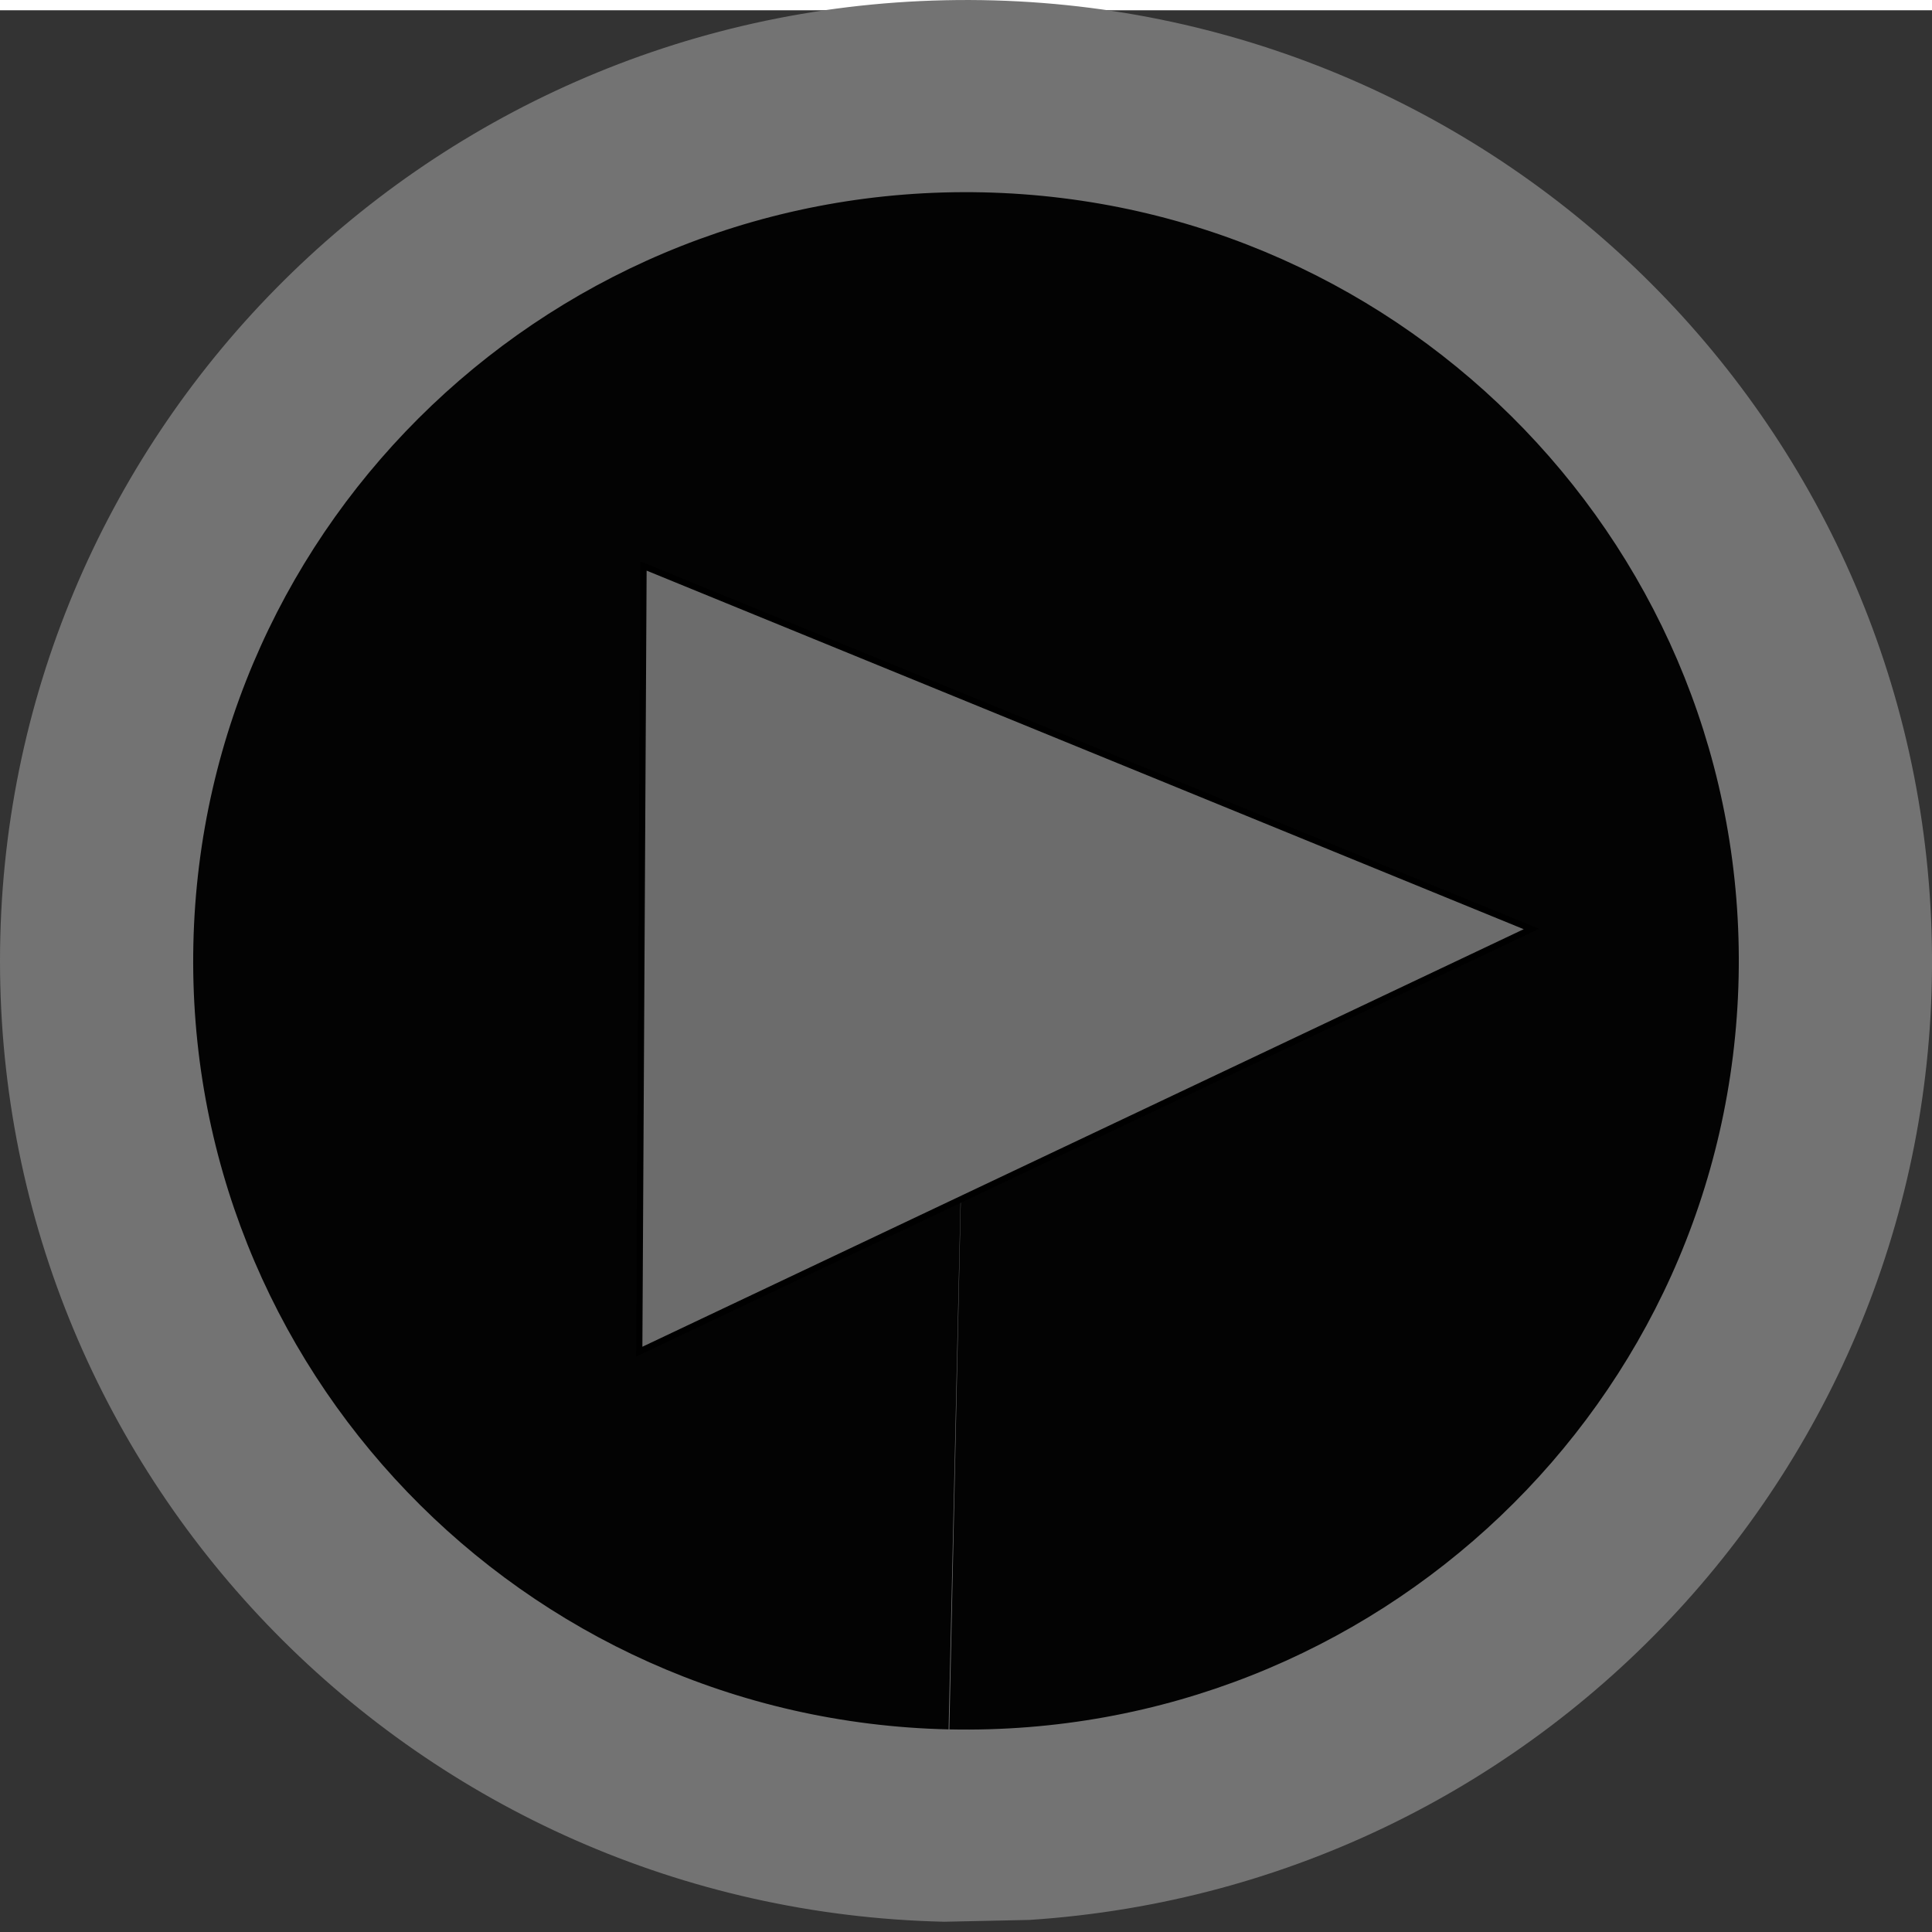
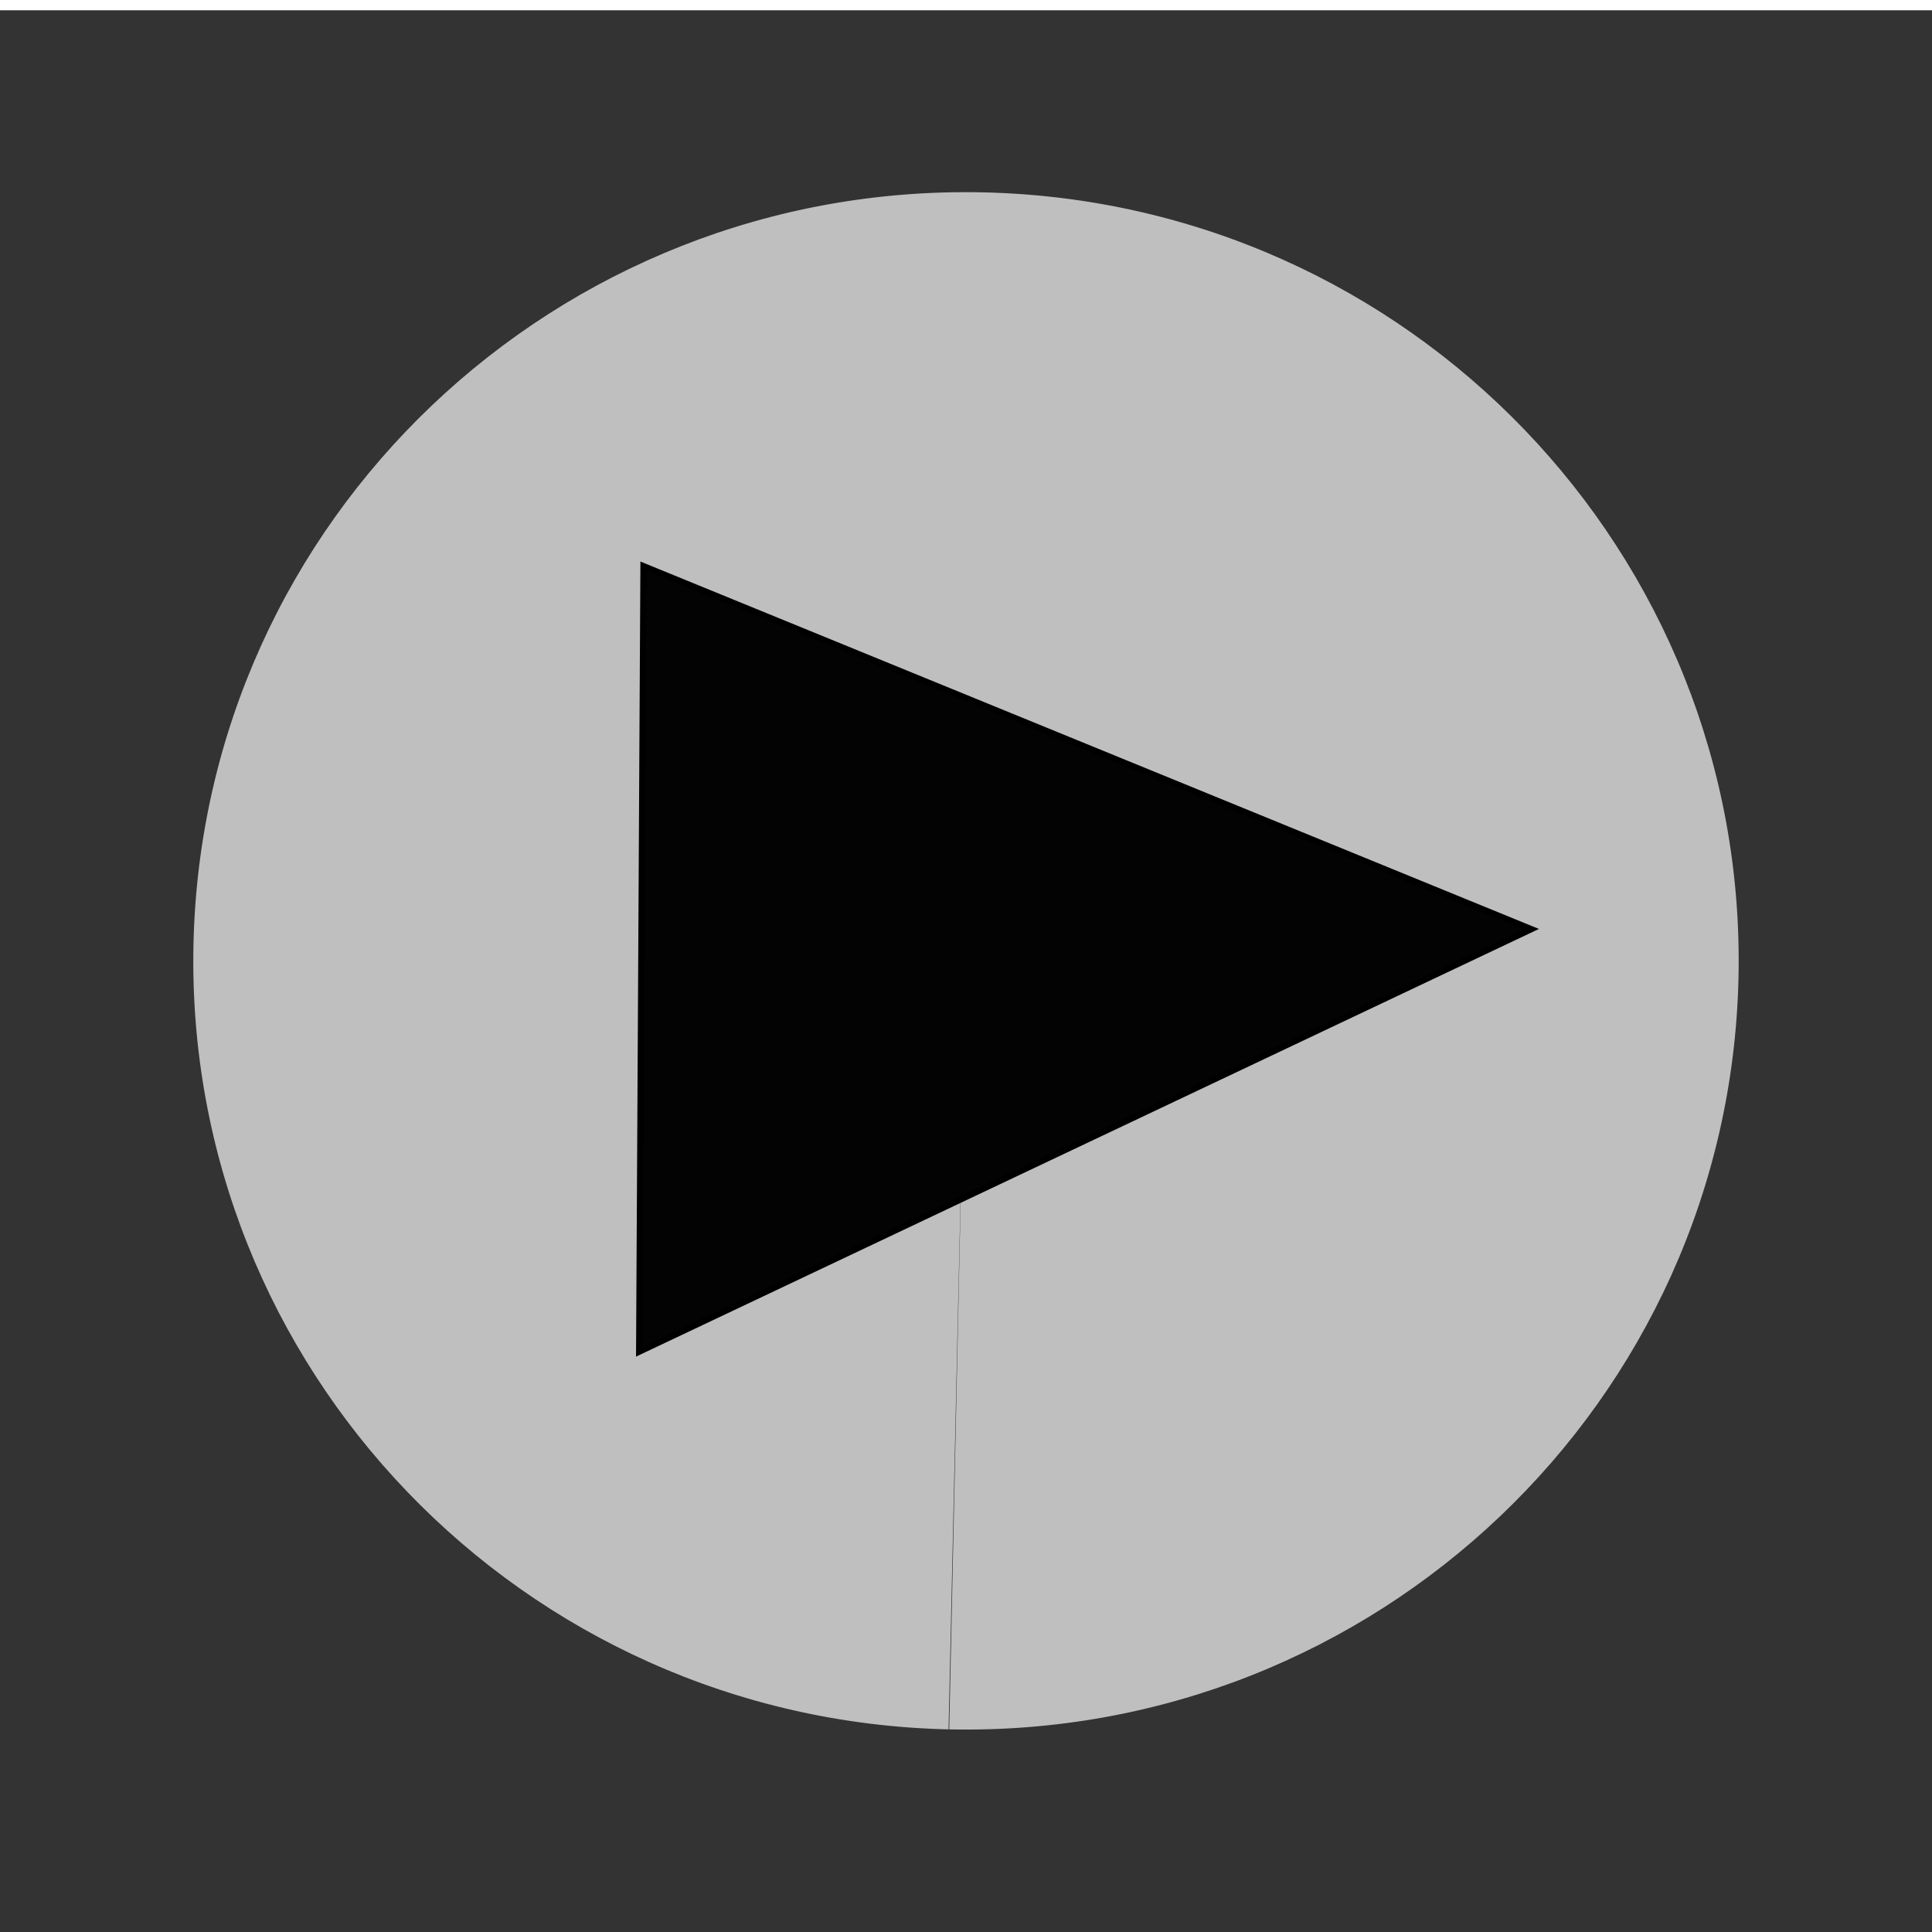
- <svg xmlns="http://www.w3.org/2000/svg" width="32mm" height="32mm" viewBox="0 0 32 32" version="1.1" id="svg8">
+ <svg xmlns="http://www.w3.org/2000/svg" width="8.467mm" height="8.467mm" viewBox="0 0 8.467 8.467" version="1.1" id="svg8">
  <defs id="defs2" />
-   <rect style="font-variation-settings:normal;display:inline;opacity:1;vector-effect:none;fill:#333333;fill-opacity:1;fill-rule:evenodd;stroke-width:0.085;stroke-linecap:butt;stroke-linejoin:miter;stroke-miterlimit:4;stroke-dasharray:none;stroke-dashoffset:0;stroke-opacity:1;stop-color:#000000;stop-opacity:1" id="rect2065" width="32" height="31.83" x="1.7763568e-15" y="0.17" rx="2.3503045e-18" />
-   <path style="display:inline;fill:#737373;fill-opacity:1;fill-rule:evenodd;stroke-width:0.219" id="path2067" d="M 15.64,31.83 A 16,15.917 0 0 1 1.5692705e-6,15.91 16,15.917 0 0 1 15.654,0.004 16,15.917 0 0 1 31.985,15.222 16,15.917 0 0 1 17.051,31.8" />
-   <path style="display:inline;fill:#030303;fill-opacity:1;fill-rule:evenodd;stroke-width:0.088" id="path2071" d="M 15.712,28.644 A 12.8,12.732 0 0 1 3.203,15.631 12.8,12.732 0 0 1 16.282,3.186 12.8,12.732 0 0 1 28.797,16.193 12.8,12.732 0 0 1 15.724,28.644 L 16,15.915 Z" />
+   <rect style="font-variation-settings:normal;display:inline;opacity:1;vector-effect:none;fill:#333333;fill-opacity:1;fill-rule:evenodd;stroke-width:0.022;stroke-linecap:butt;stroke-linejoin:miter;stroke-miterlimit:4;stroke-dasharray:none;stroke-dashoffset:0;stroke-opacity:1;stop-color:#000000;stop-opacity:1" id="rect2065" width="8.467" height="8.422" x="0" y="0.045" rx="6.2185138e-19" />
+   <path style="display:none;fill:#030303;fill-opacity:1;fill-rule:evenodd;stroke-width:0.219;stroke-miterlimit:4;stroke-dasharray:none" id="path2067" d="M 4.138,8.422 A 4.233,4.211 0 0 1 8.9203997e-7,4.209 4.233,4.211 0 0 1 4.142,9.8295831e-4 4.233,4.211 0 0 1 8.463,4.028 4.233,4.211 0 0 1 4.511,8.414" />
+   <path style="display:inline;fill:#c1c1c1;fill-opacity:0.99;fill-rule:evenodd;stroke-width:0.088;stroke-miterlimit:4;stroke-dasharray:none" id="path2071" d="M 4.157,7.579 A 3.387,3.369 0 0 1 0.848,4.136 3.387,3.369 0 0 1 4.308,0.843 3.387,3.369 0 0 1 7.619,4.284 3.387,3.369 0 0 1 4.16,7.579 l 0.073,-3.368 z" />
  <g id="layer1" style="display:inline">
-     <ellipse style="display:none;fill:#808080;fill-opacity:1;fill-rule:evenodd;stroke-width:0.084" id="path2084" cx="16.079" cy="15.696" rx="6.4" ry="6.366" />
-     <path style="display:inline;fill:#6c6c6c;fill-opacity:1;stroke:#000000;stroke-width:0.103px;stroke-linecap:butt;stroke-linejoin:miter;stroke-opacity:1" d="m 10.659,9.375 14.706,6.012 v 0 L 10.588,22.388 Z" id="path2198" />
+     <path style="display:inline;fill:#030303;fill-opacity:1;stroke:#000000;stroke-width:0.027px;stroke-linecap:butt;stroke-linejoin:miter;stroke-opacity:1" d="m 2.82,2.481 3.891,1.591 v 0 l -3.91,1.852 z" id="path2198" />
  </g>
</svg>
